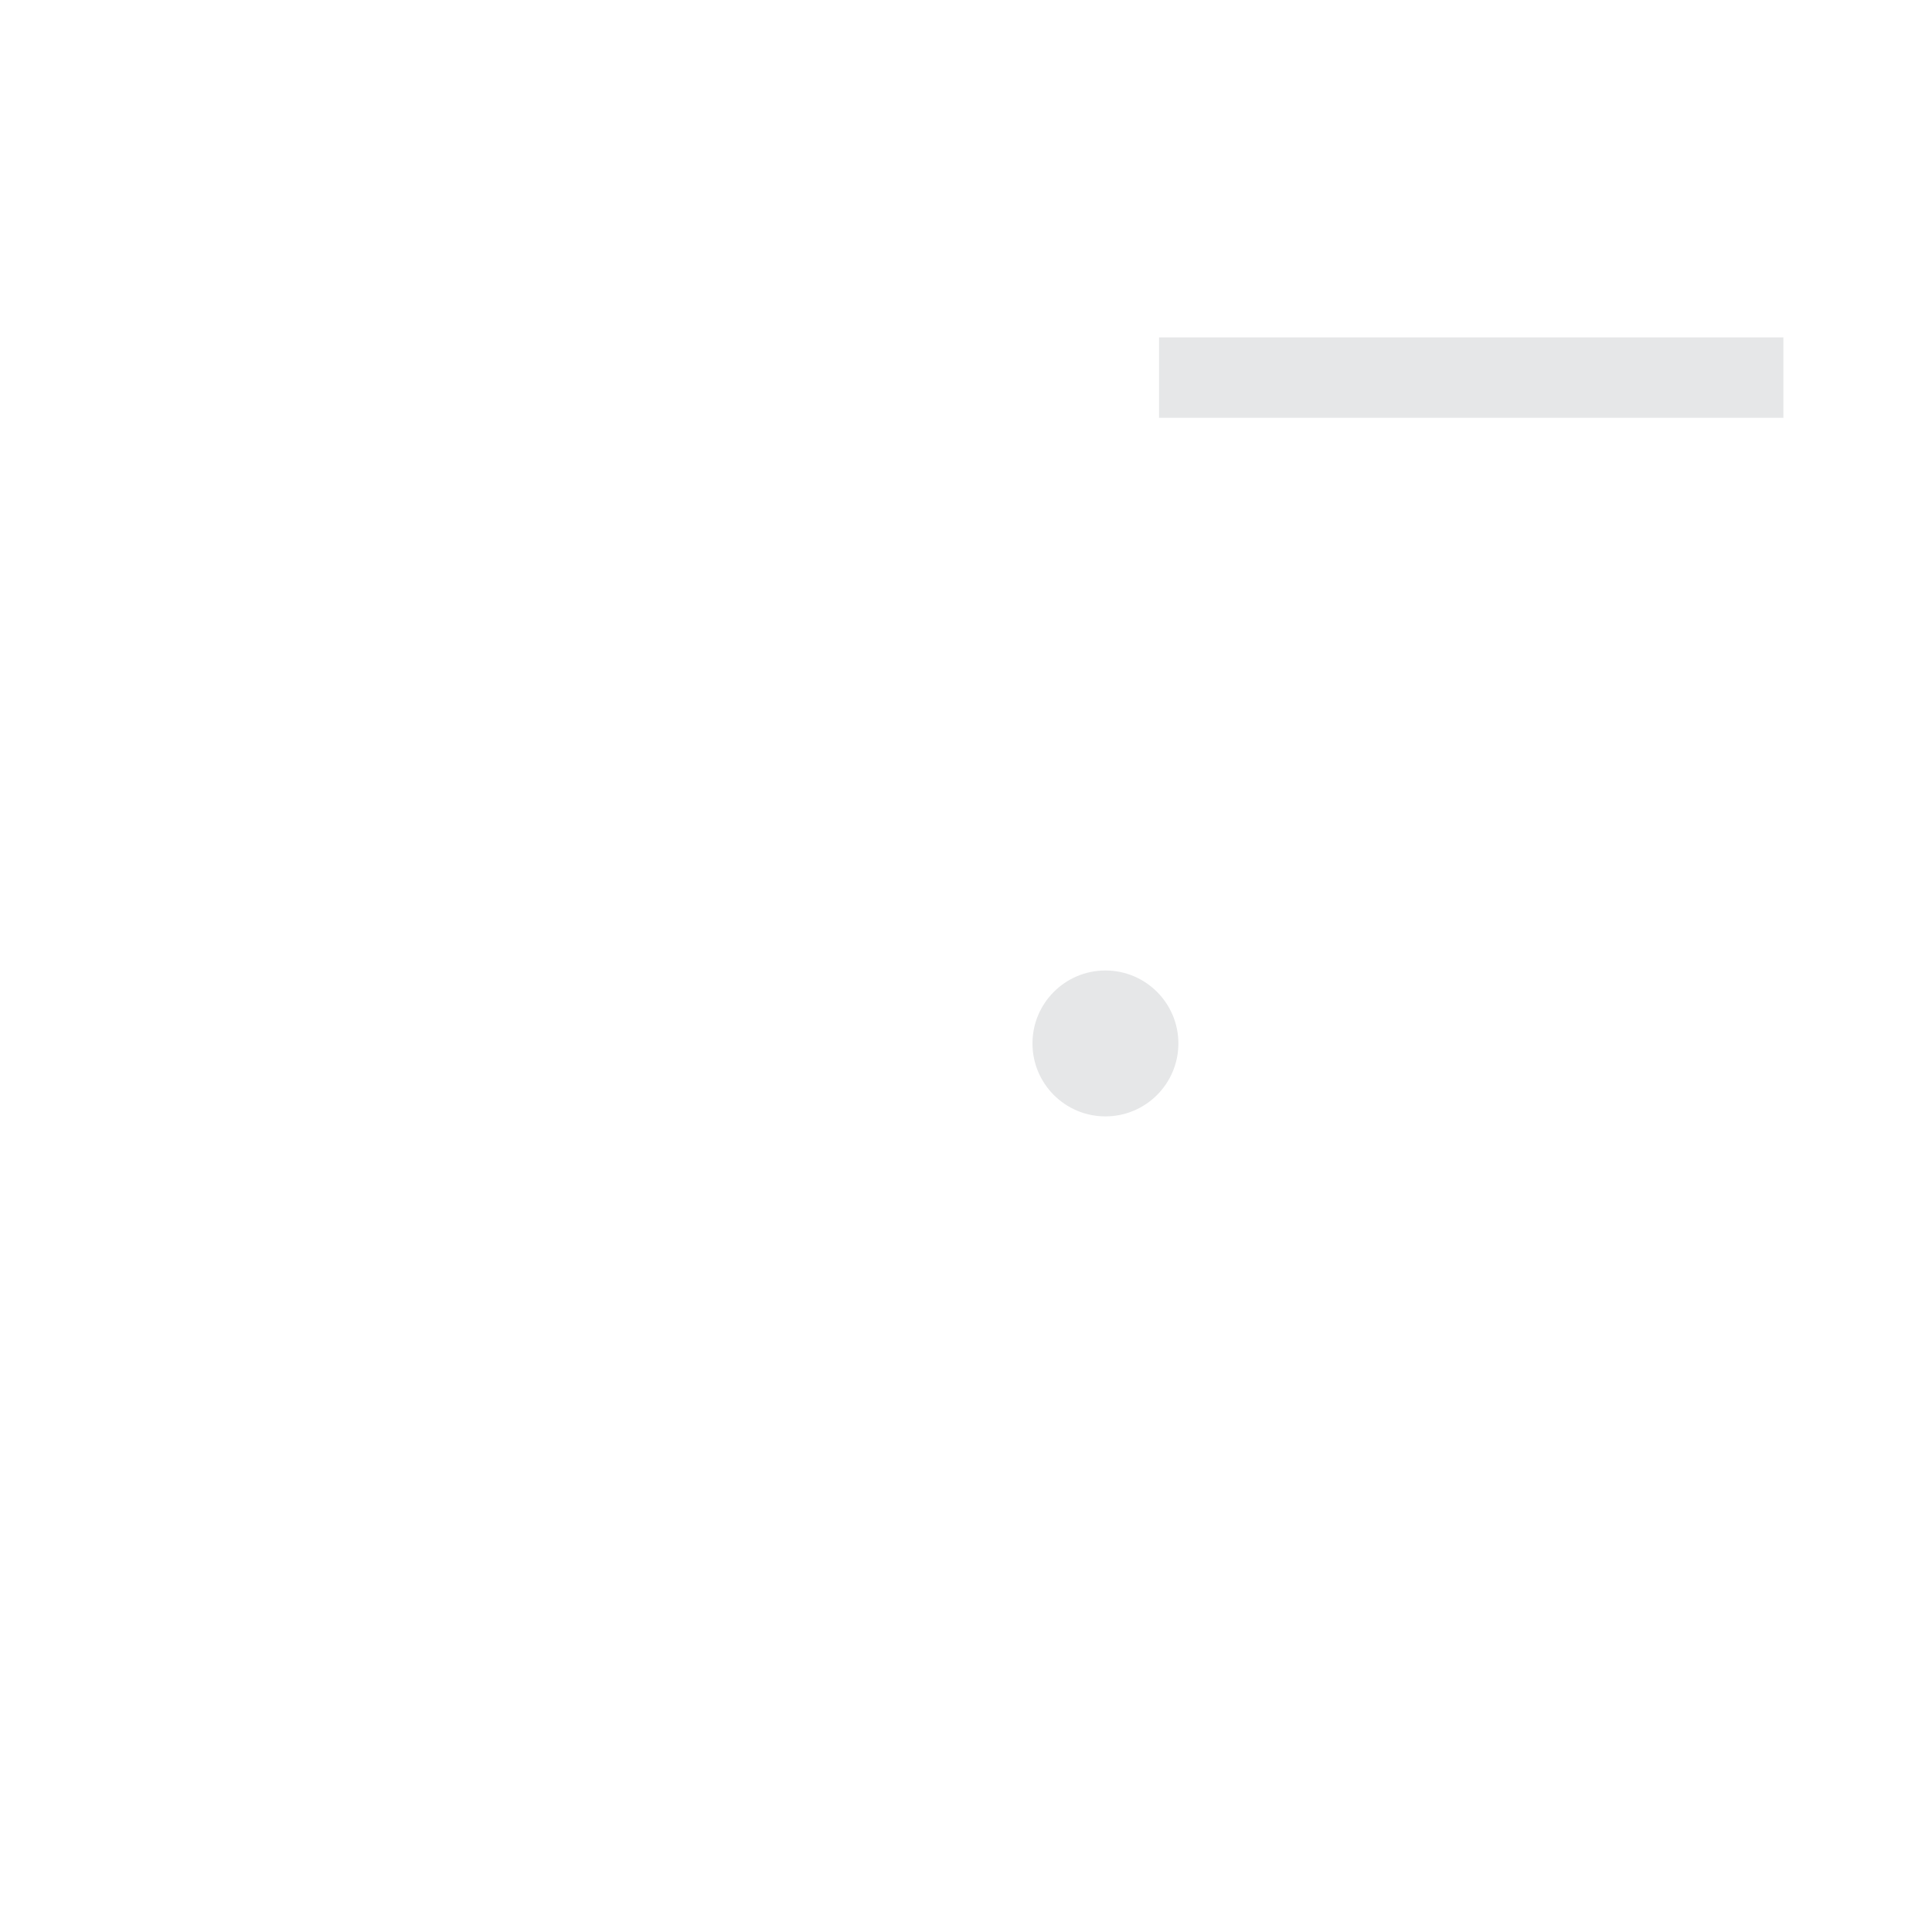
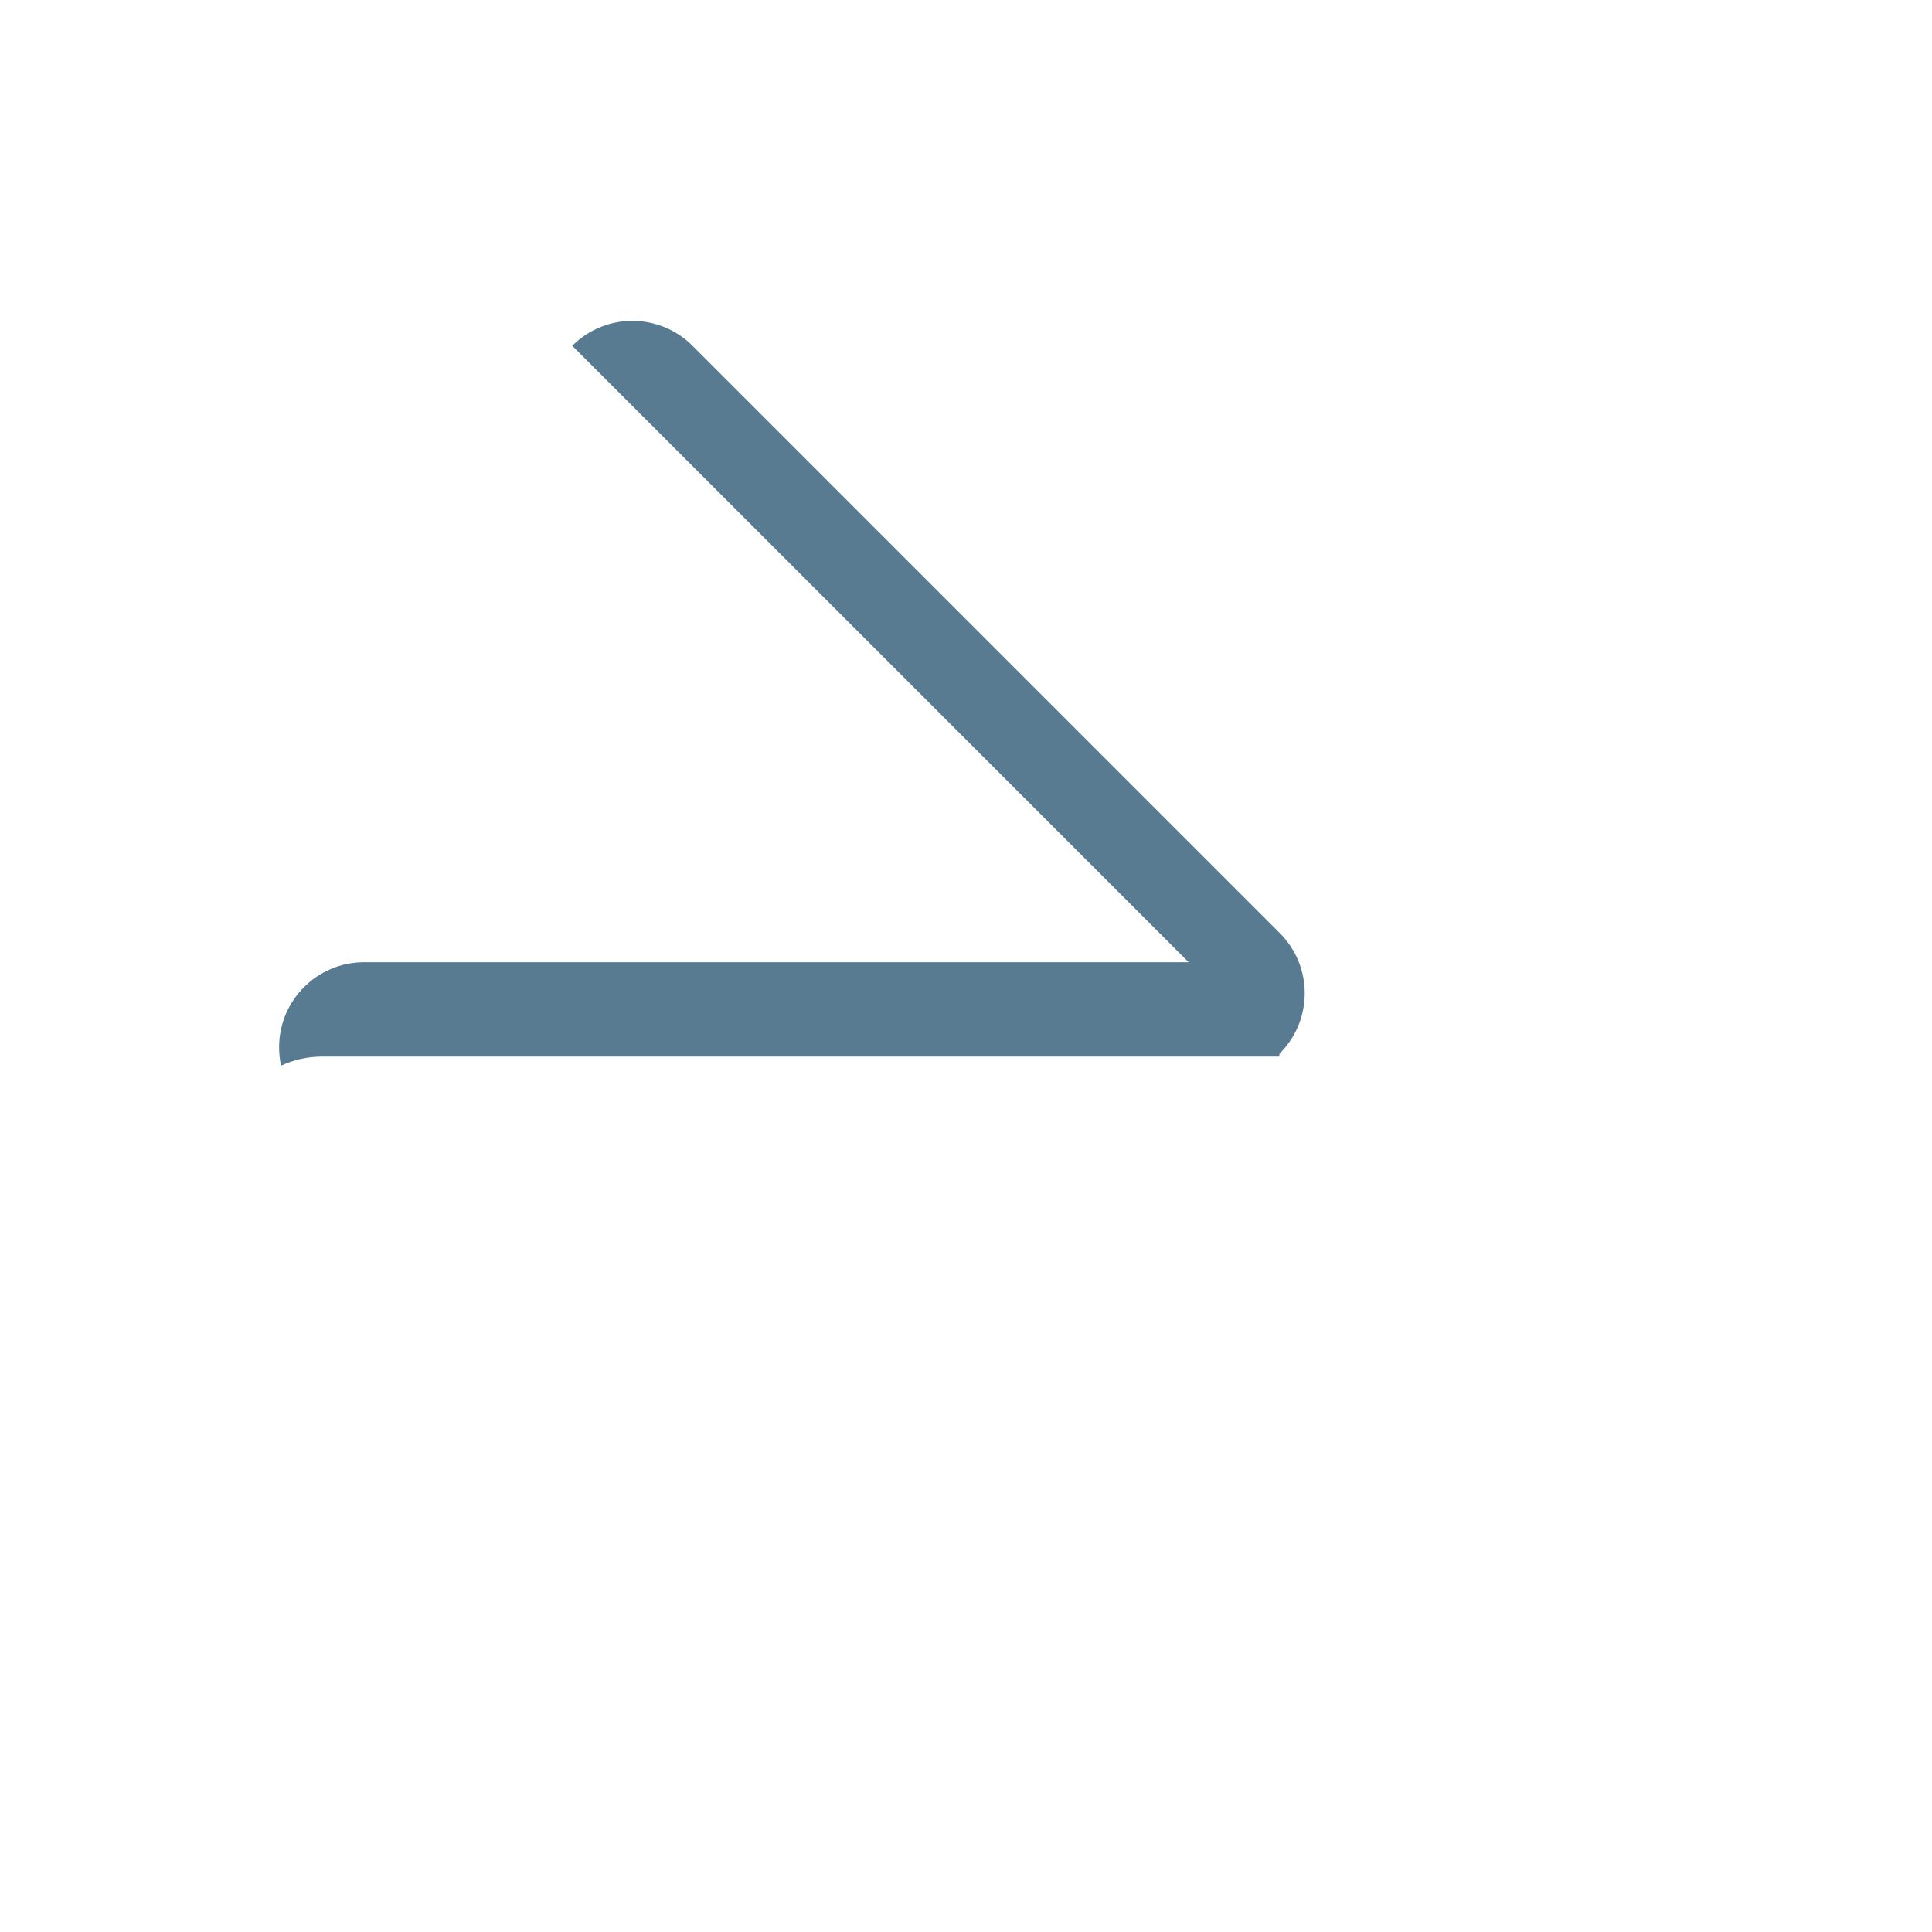
<svg xmlns="http://www.w3.org/2000/svg" version="1.1" x="0px" y="0px" viewBox="0 0 512 512" enable-background="new 0 0 512 512" xml:space="preserve">
  <g id="Layer_4">
-     <path fill="#E6E7E8" d="M472.614,110.724H307.159V89.42h165.455V110.724z M292.95,295.855c10.677,0,19.333-8.656,19.333-19.333   c0-10.677-8.656-19.333-19.333-19.333s-19.333,8.656-19.333,19.333C273.617,287.2,282.273,295.855,292.95,295.855z" />
+     <path fill="#597B91" d="M339.164,279.157l-0.066-0.066c-0.019,0.276-0.041,0.566-0.069,0.909H85.494   c-4.001,0-7.714,0.847-11.006,2.408c-0.339-1.555-0.523-3.212-0.523-4.869c0-12.449,10.091-22.539,22.54-22.539h218.502   L151.647,91.64c8.803-8.802,23.074-8.802,31.876,0l155.641,155.641C347.967,256.083,347.967,270.354,339.164,279.157z" />
  </g>
  <g id="Layer_1">
</g>
</svg>
